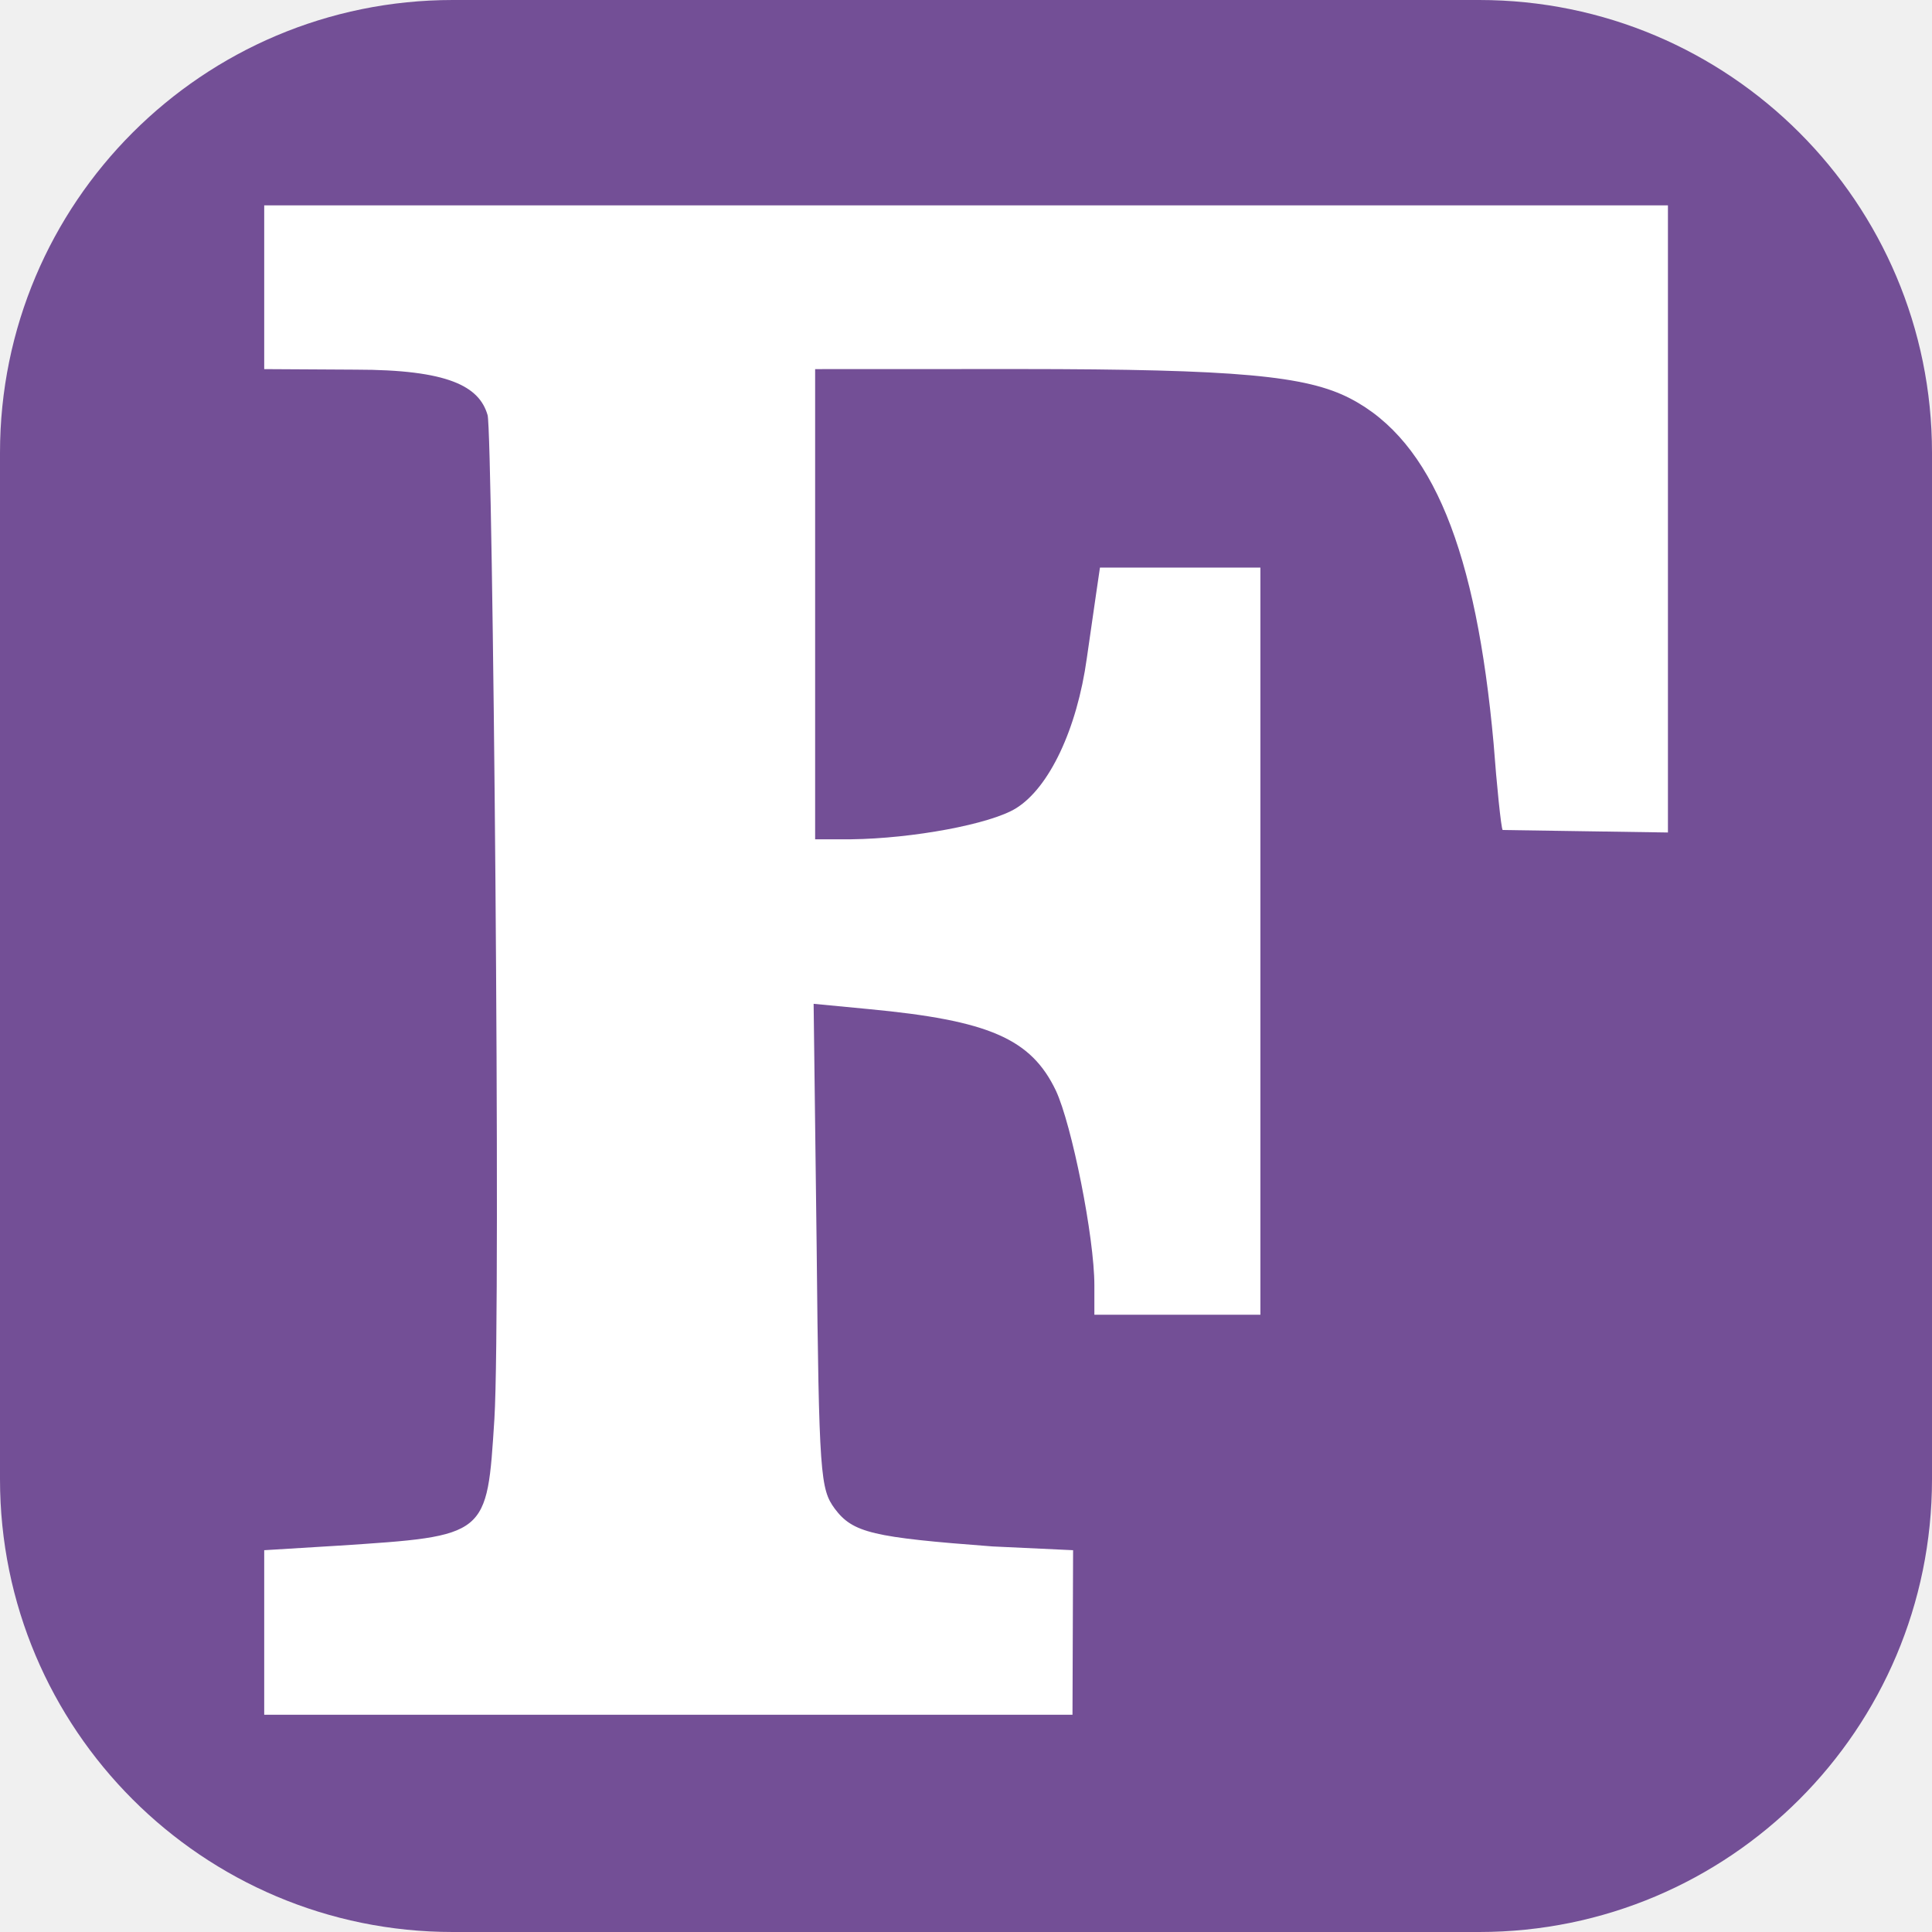
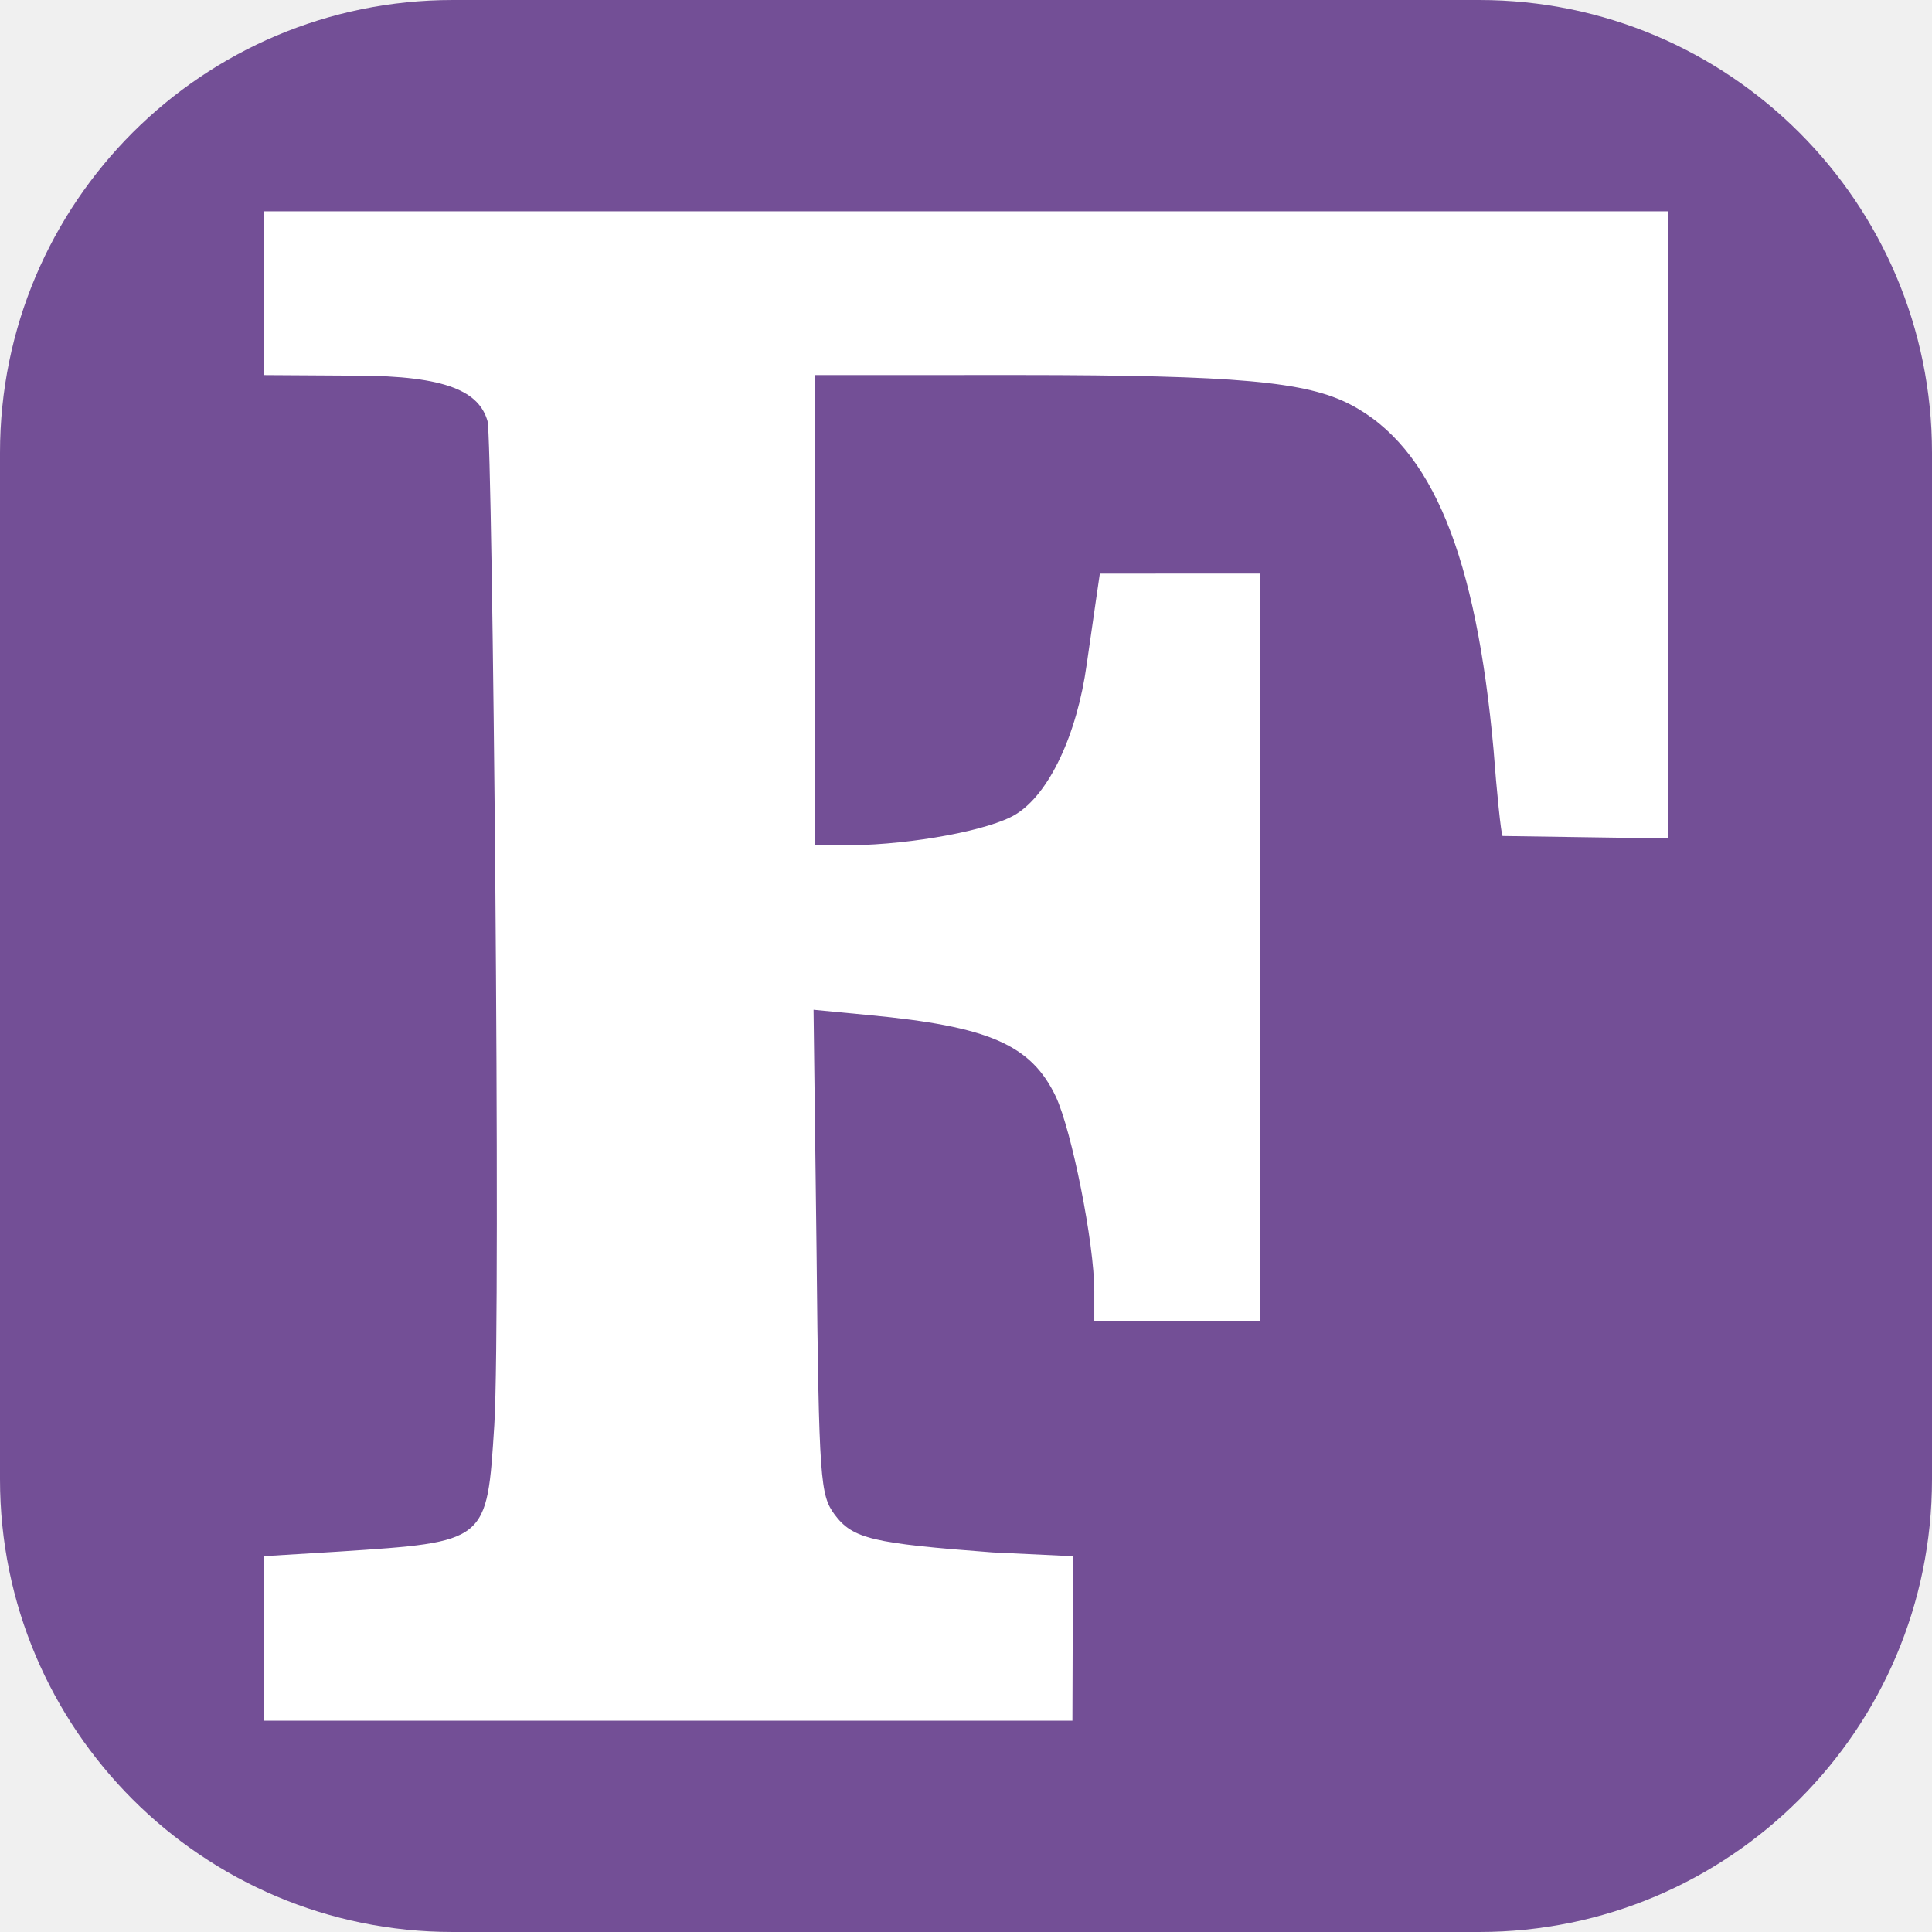
<svg xmlns="http://www.w3.org/2000/svg" width="256" height="256" fill="none" viewBox="0 0 256 256">
  <rect width="256" height="256" fill="#734f96" rx="60" />
-   <path fill="#fff" d="m35.01 205.41 9.8-.6c19.9-1.3 19.7-1.2 20.7-16.8.9-14.8-.23-130.68-.9-133-1.1-3.83-5.21-6.03-17.5-6.03l-12.1-.07v-21.7h186v83.1l-21.9-.33c-.2-.2-.8-6.07-1.2-11.47-2.3-25.4-8-40.01-19-45.71-5.8-3-14.85-3.89-43.86-3.9l-27.04.01v62.3h4.8c8.1-.1 18.4-2 21.8-4.1 4.4-2.7 8.1-10.5 9.4-19.9.98-6.86 1.74-12 1.74-12h21.26v99h-22v-3.9c0-6.4-3-21.3-5.1-25.8-3.3-6.9-8.9-9.3-24.8-10.8l-7.3-.7.4 32.1c.3 30.5.5 32.2 2.4 34.8 2.4 3.2 5 3.8 20.9 5l10.68.5-.08 21.8H35.01z" />
+   <path fill="#fff" d="m35 206.2 9.8-.6c19.9-1.3 19.7-1.2 20.7-16.8.9-14.8-.234-130.677-.9-133-1.097-3.827-5.216-6.028-17.5-6.025L35 49.7V28h186v83.1l-21.9-.325c-.2-.2-.8-6.075-1.2-11.475-2.3-25.4-8-40.014-19-45.714-5.8-3-14.857-3.884-43.865-3.893L108 49.7V112h4.8c8.1-.1 18.4-2 21.8-4.1 4.4-2.7 8.1-10.5 9.4-19.9.98-6.86 1.736-11.993 1.736-11.993L167 76v99h-22v-3.9c0-6.4-3-21.3-5.1-25.8-3.3-6.9-8.9-9.3-24.8-10.8l-7.3-.7.4 32.1c.3 30.5.5 32.2 2.4 34.8 2.4 3.2 5 3.8 20.9 5l10.673.508L142.1 228H35z" />
</svg>
